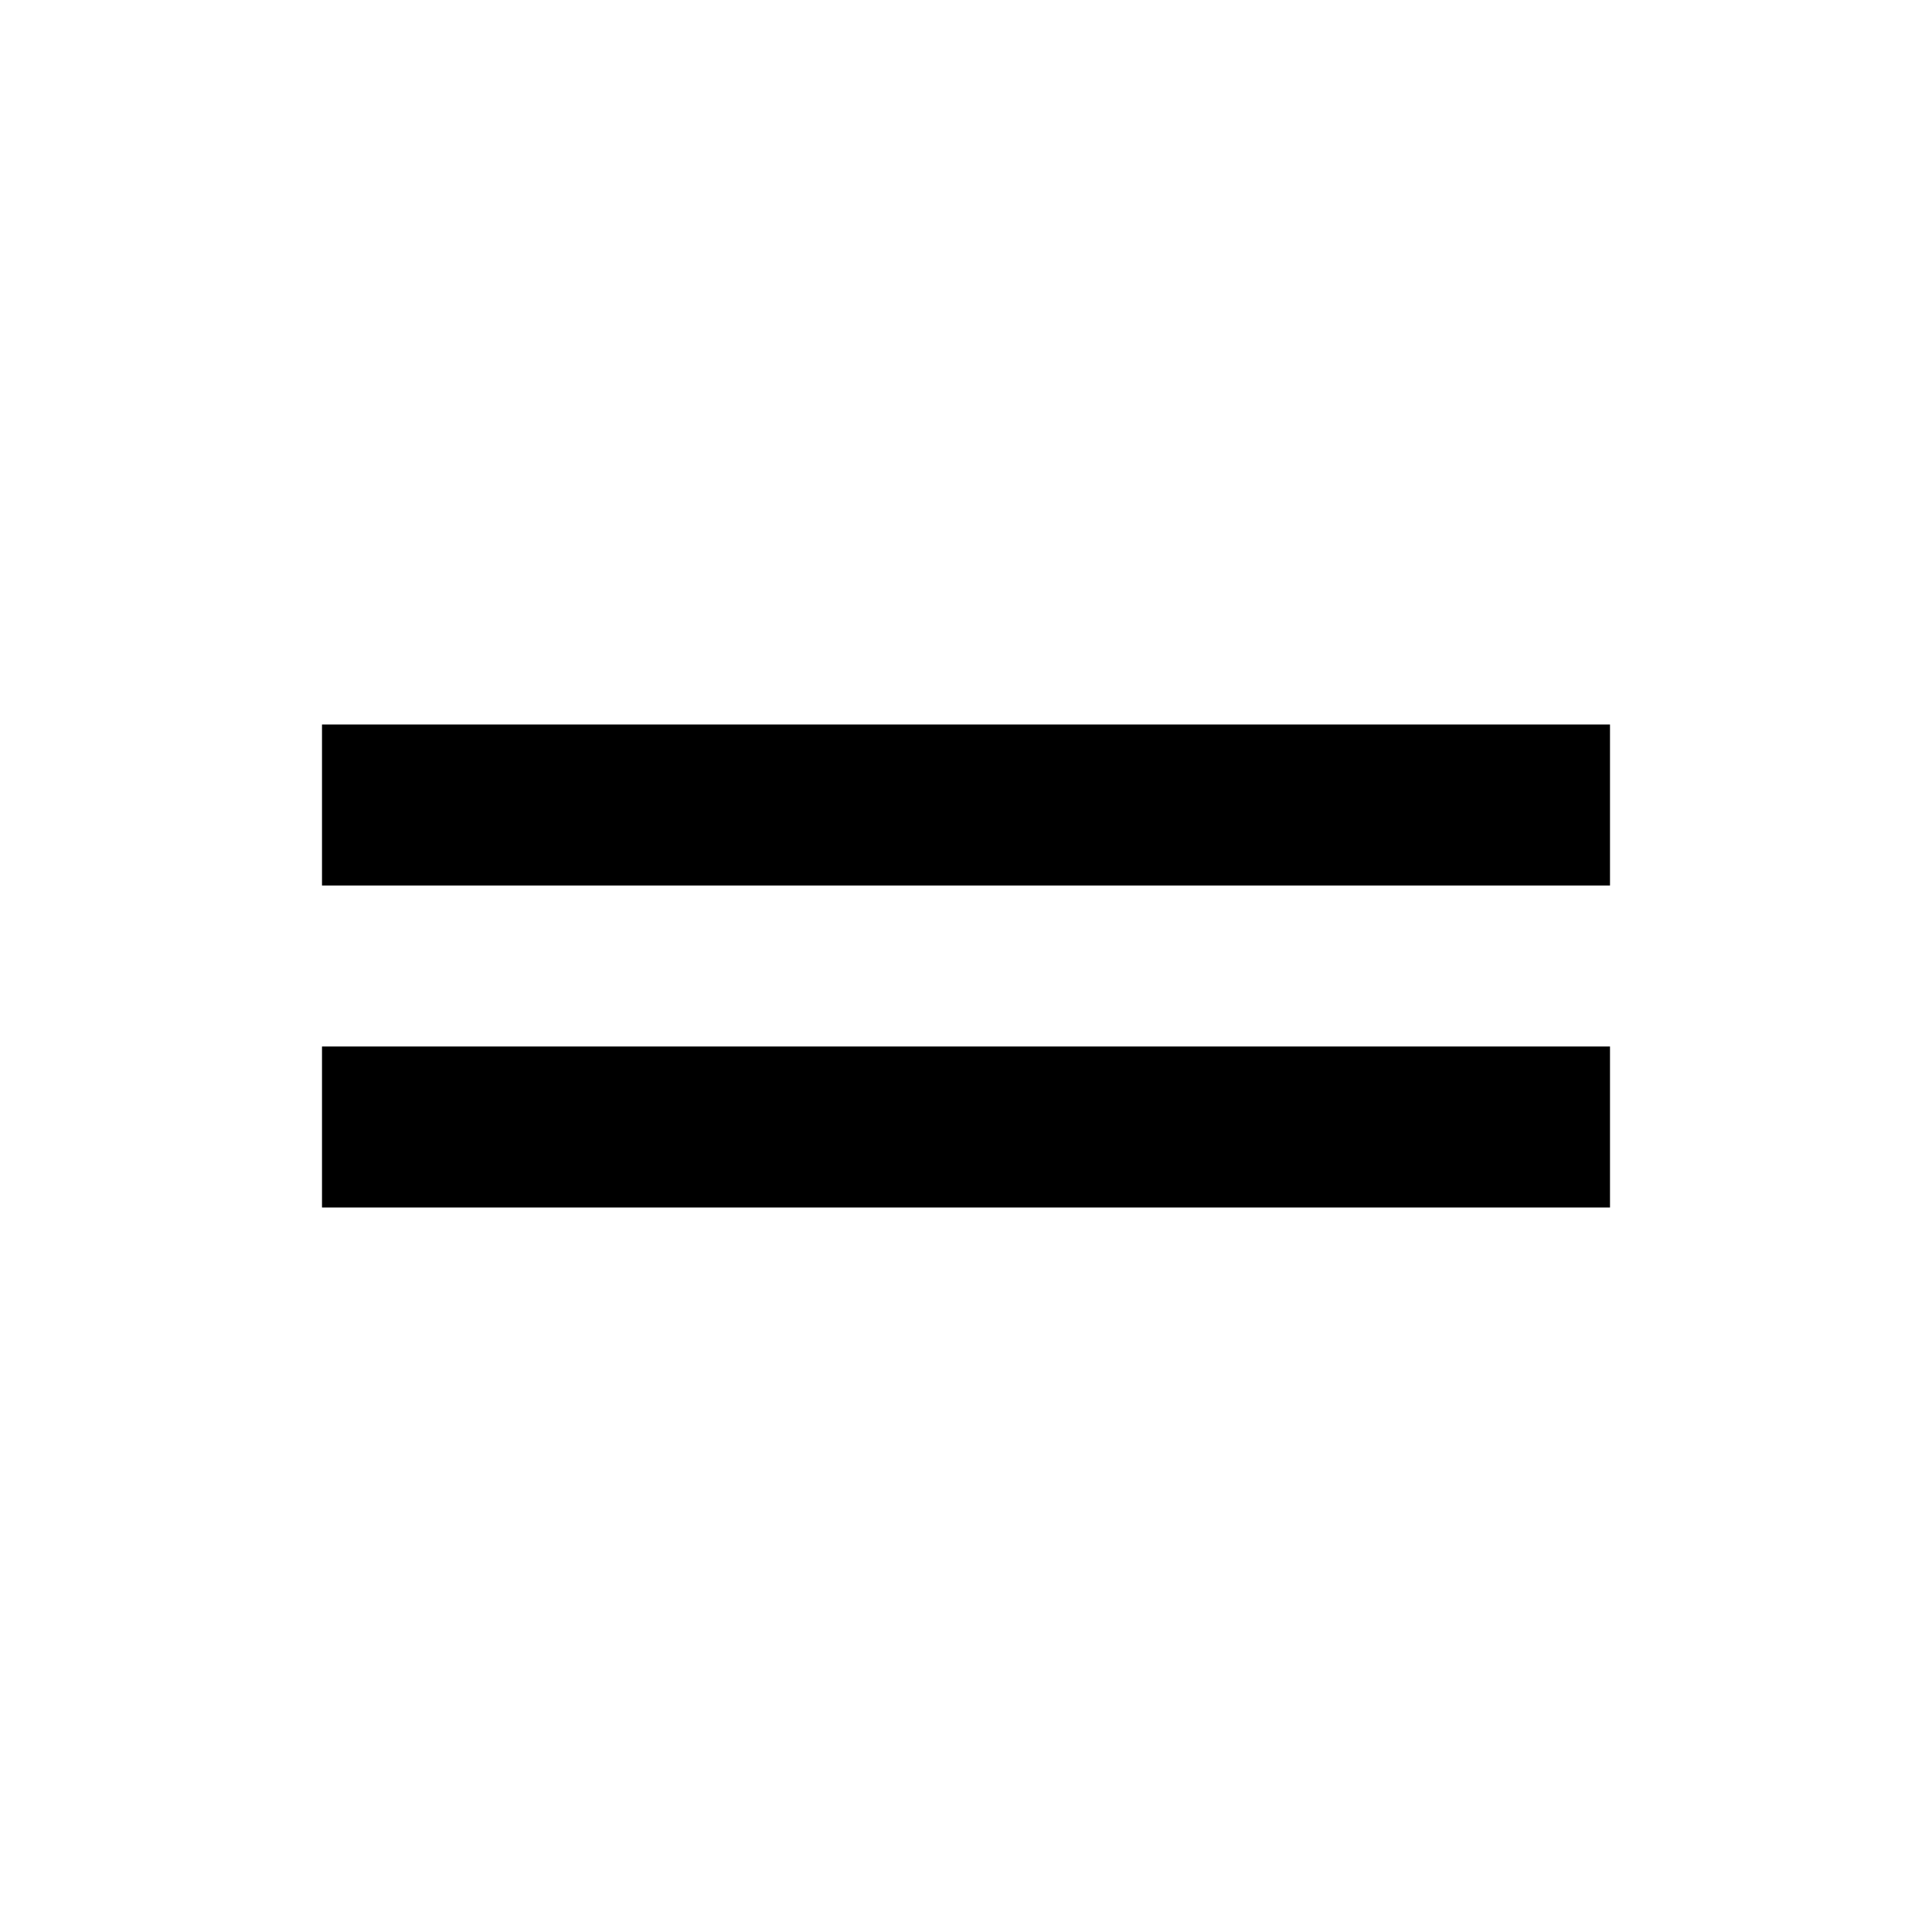
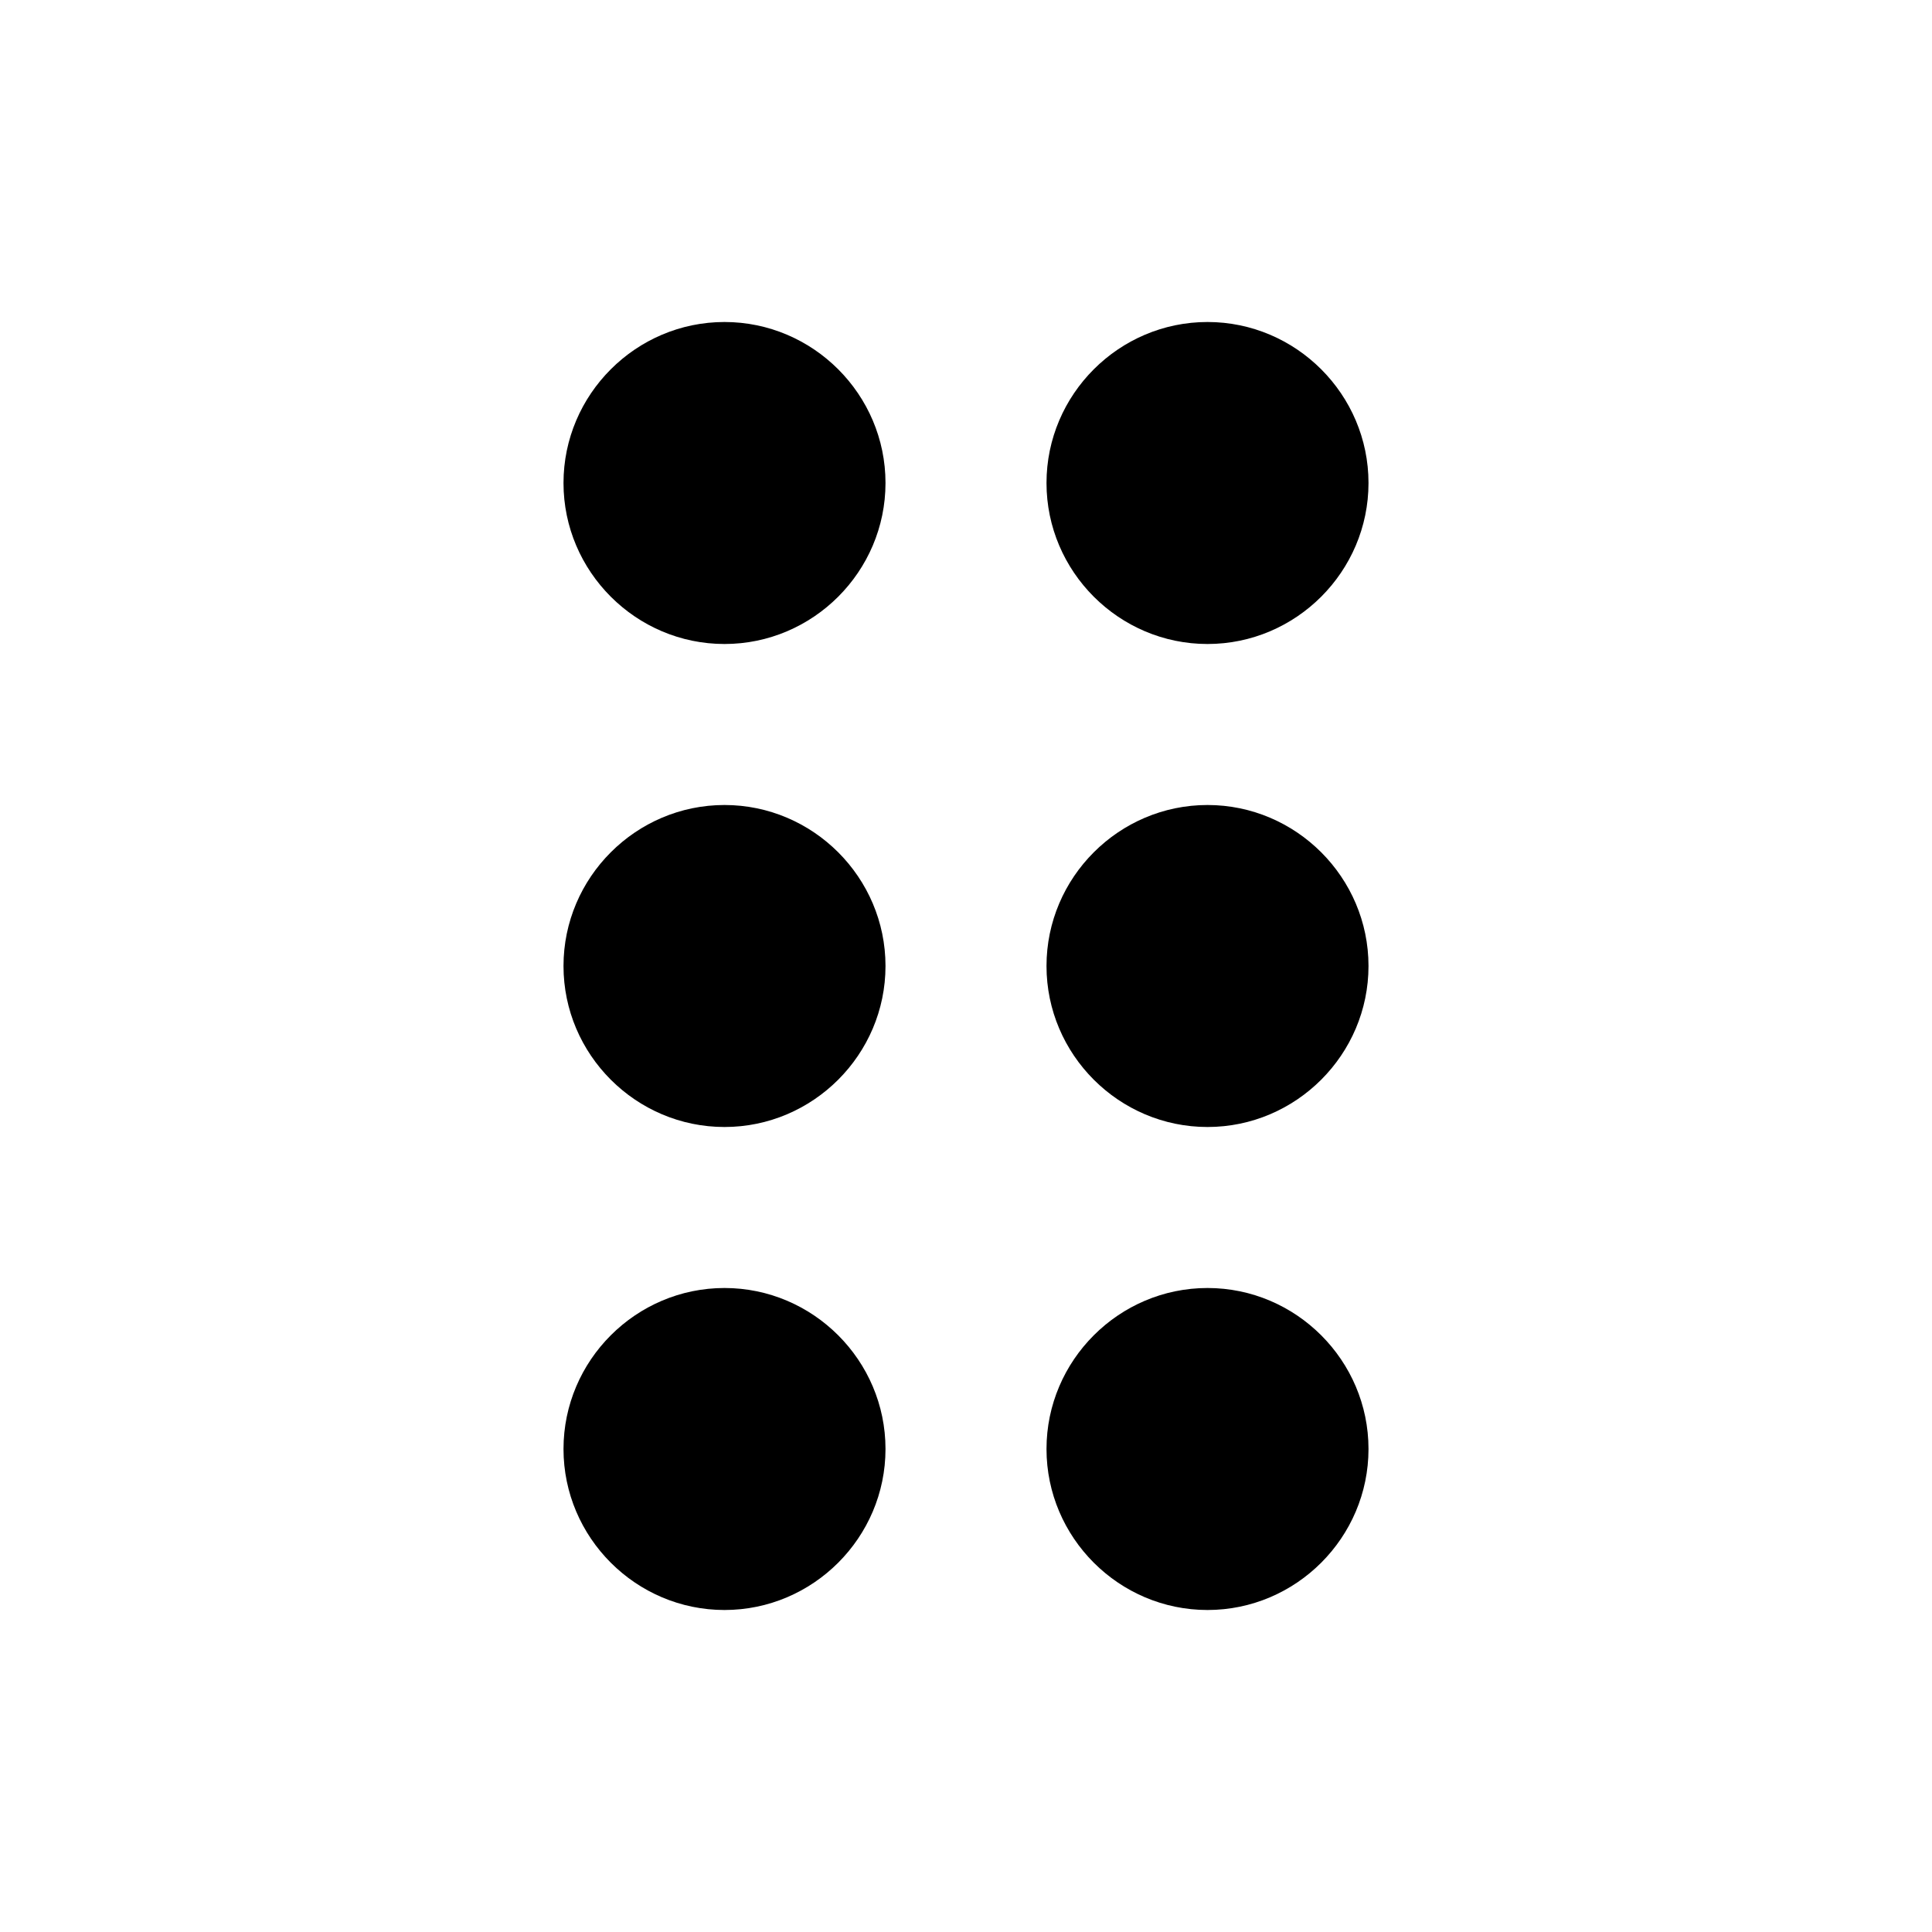
- <svg xmlns="http://www.w3.org/2000/svg" enable-background="new 0 0 24 24" height="24" viewBox="0 0 24 24" width="24">
-   <g>
-     <rect fill="none" height="24" width="24" />
-   </g>
-   <g>
-     <g>
-       <g>
-         <path d="M20,9H4v2h16V9z M4,15h16v-2H4V15z" />
-       </g>
-     </g>
-   </g>
+ <svg xmlns="http://www.w3.org/2000/svg" viewBox="0 0 24 24" fill="black" width="24px" height="24px">
+   <path d="M0 0h24v24H0V0z" fill="none" />
+   <path d="M11 18c0 1.1-.9 2-2 2s-2-.9-2-2 .9-2 2-2 2 .9 2 2zm-2-8c-1.1 0-2 .9-2 2s.9 2 2 2 2-.9 2-2-.9-2-2-2zm0-6c-1.1 0-2 .9-2 2s.9 2 2 2 2-.9 2-2-.9-2-2-2zm6 4c1.1 0 2-.9 2-2s-.9-2-2-2-2 .9-2 2 .9 2 2 2zm0 2c-1.1 0-2 .9-2 2s.9 2 2 2 2-.9 2-2-.9-2-2-2zm0 6c-1.1 0-2 .9-2 2s.9 2 2 2 2-.9 2-2-.9-2-2-2z" />
</svg>
